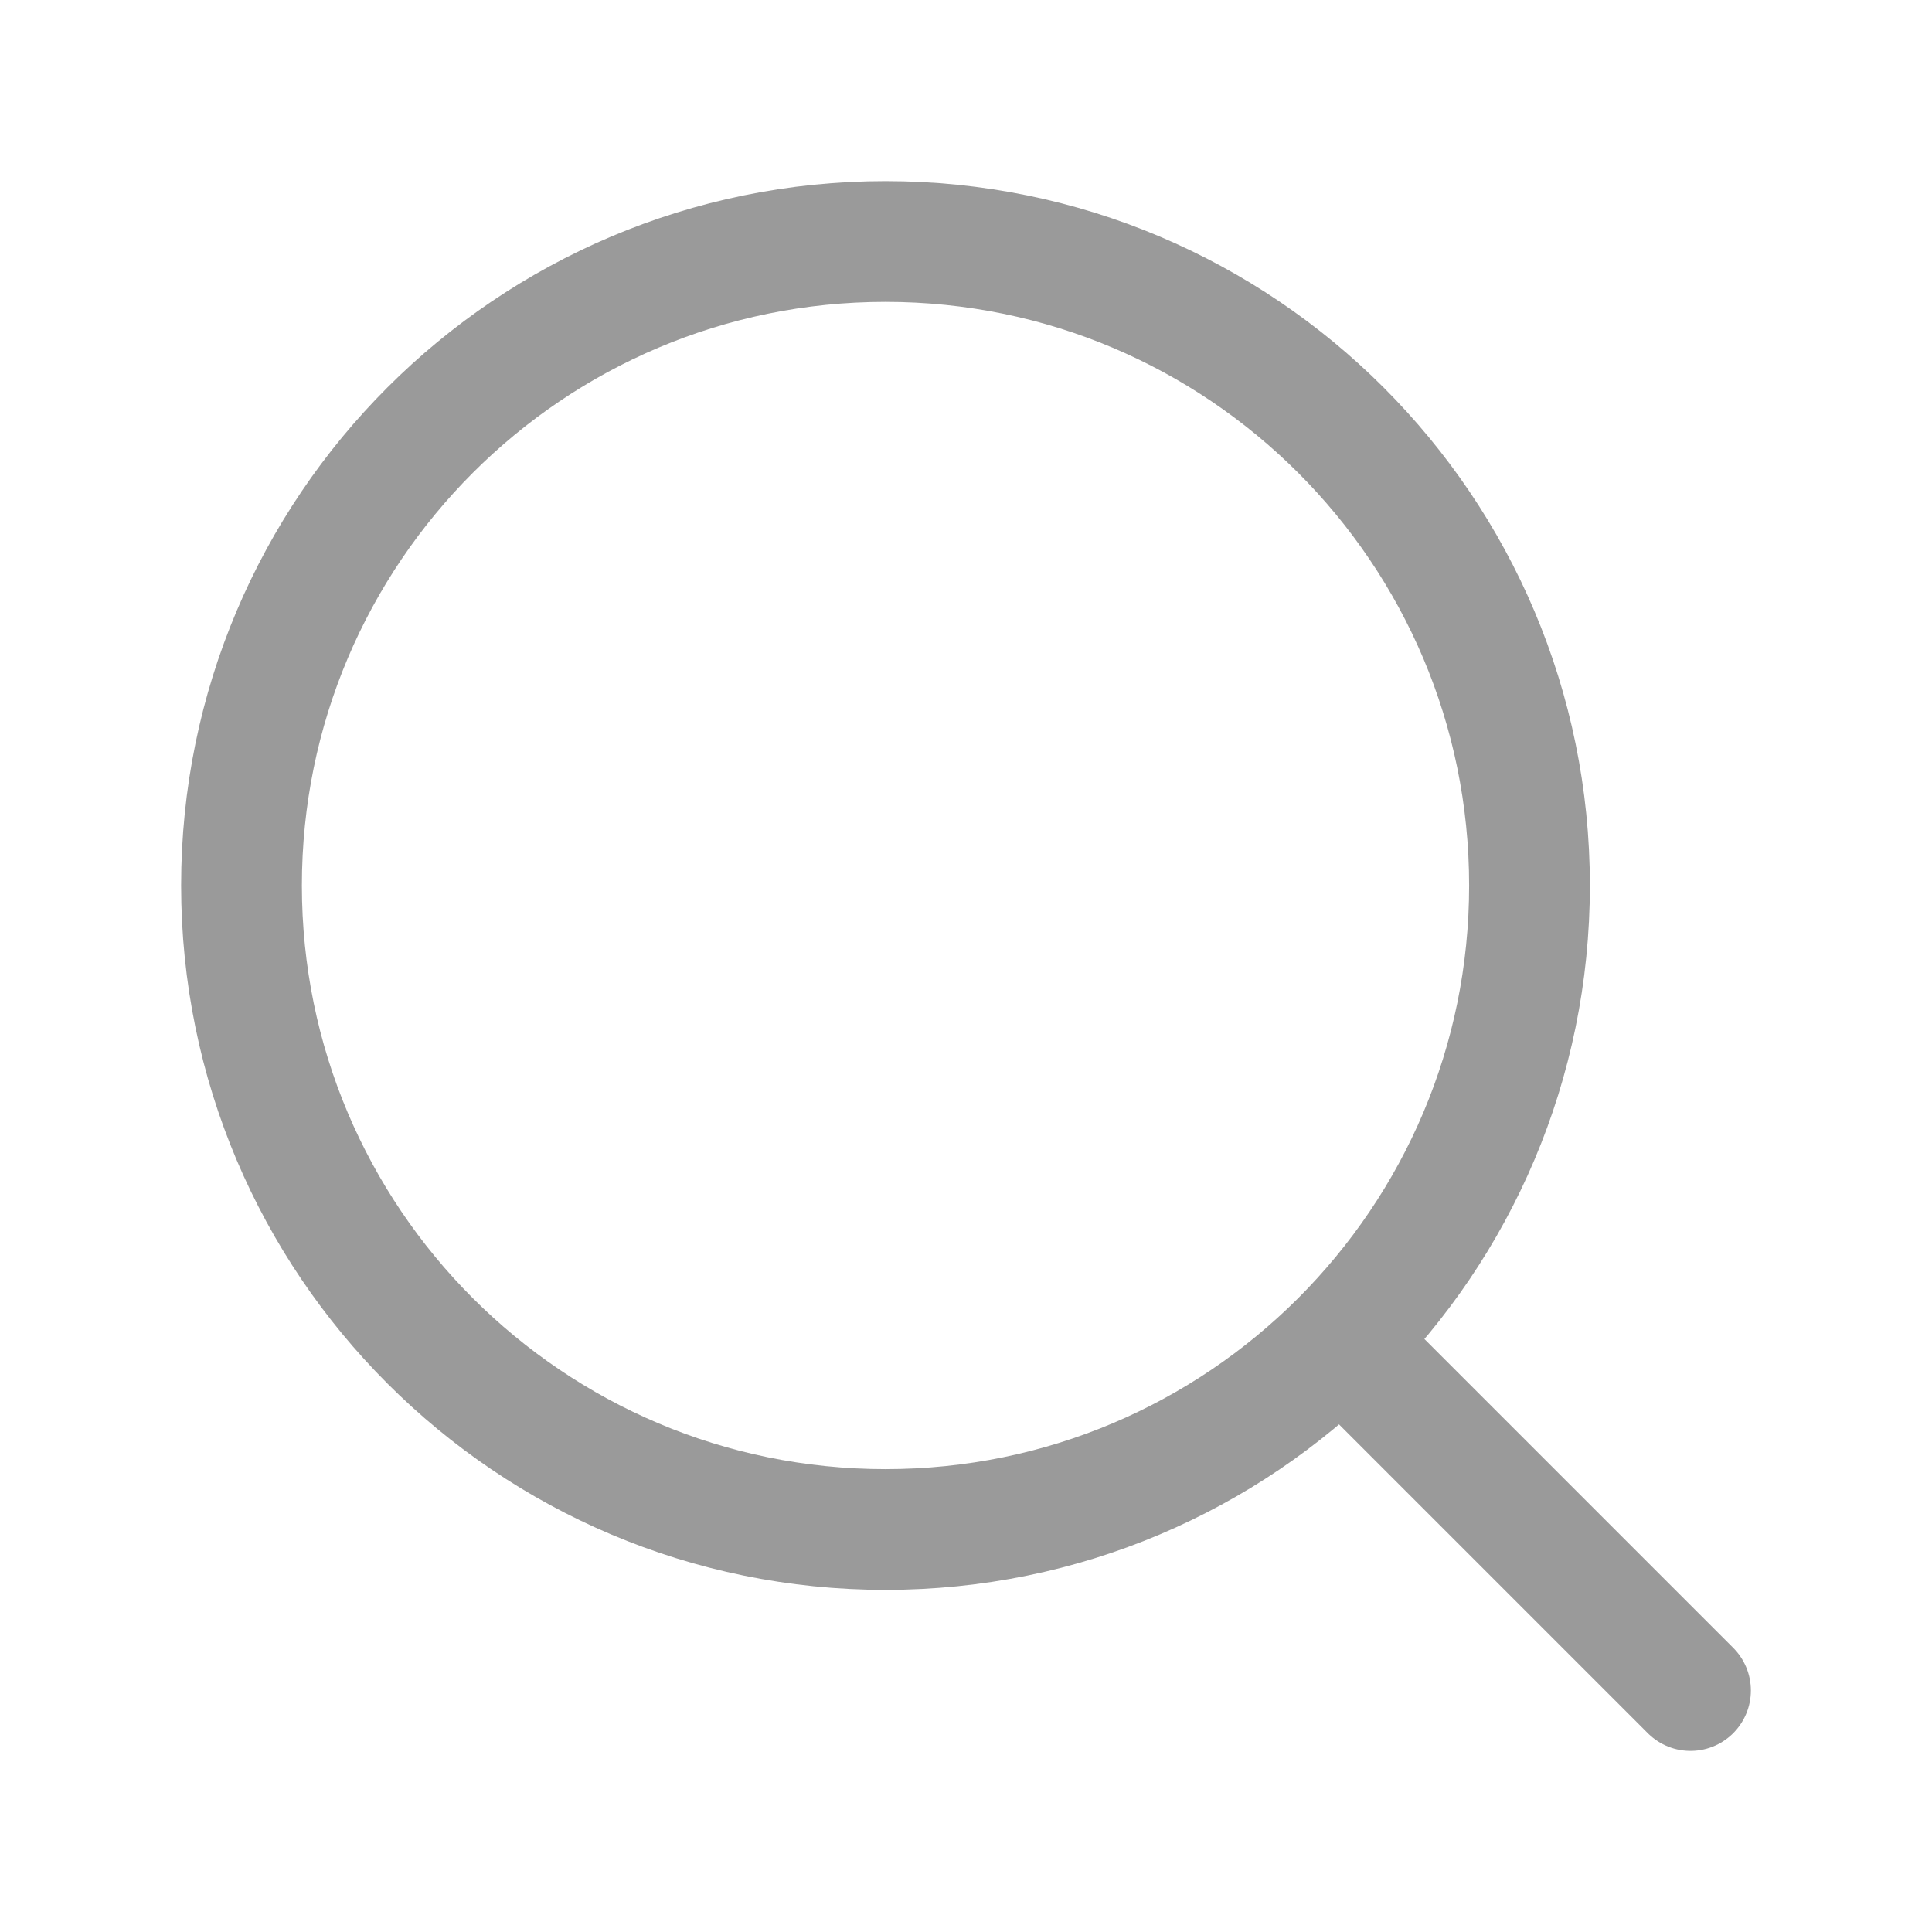
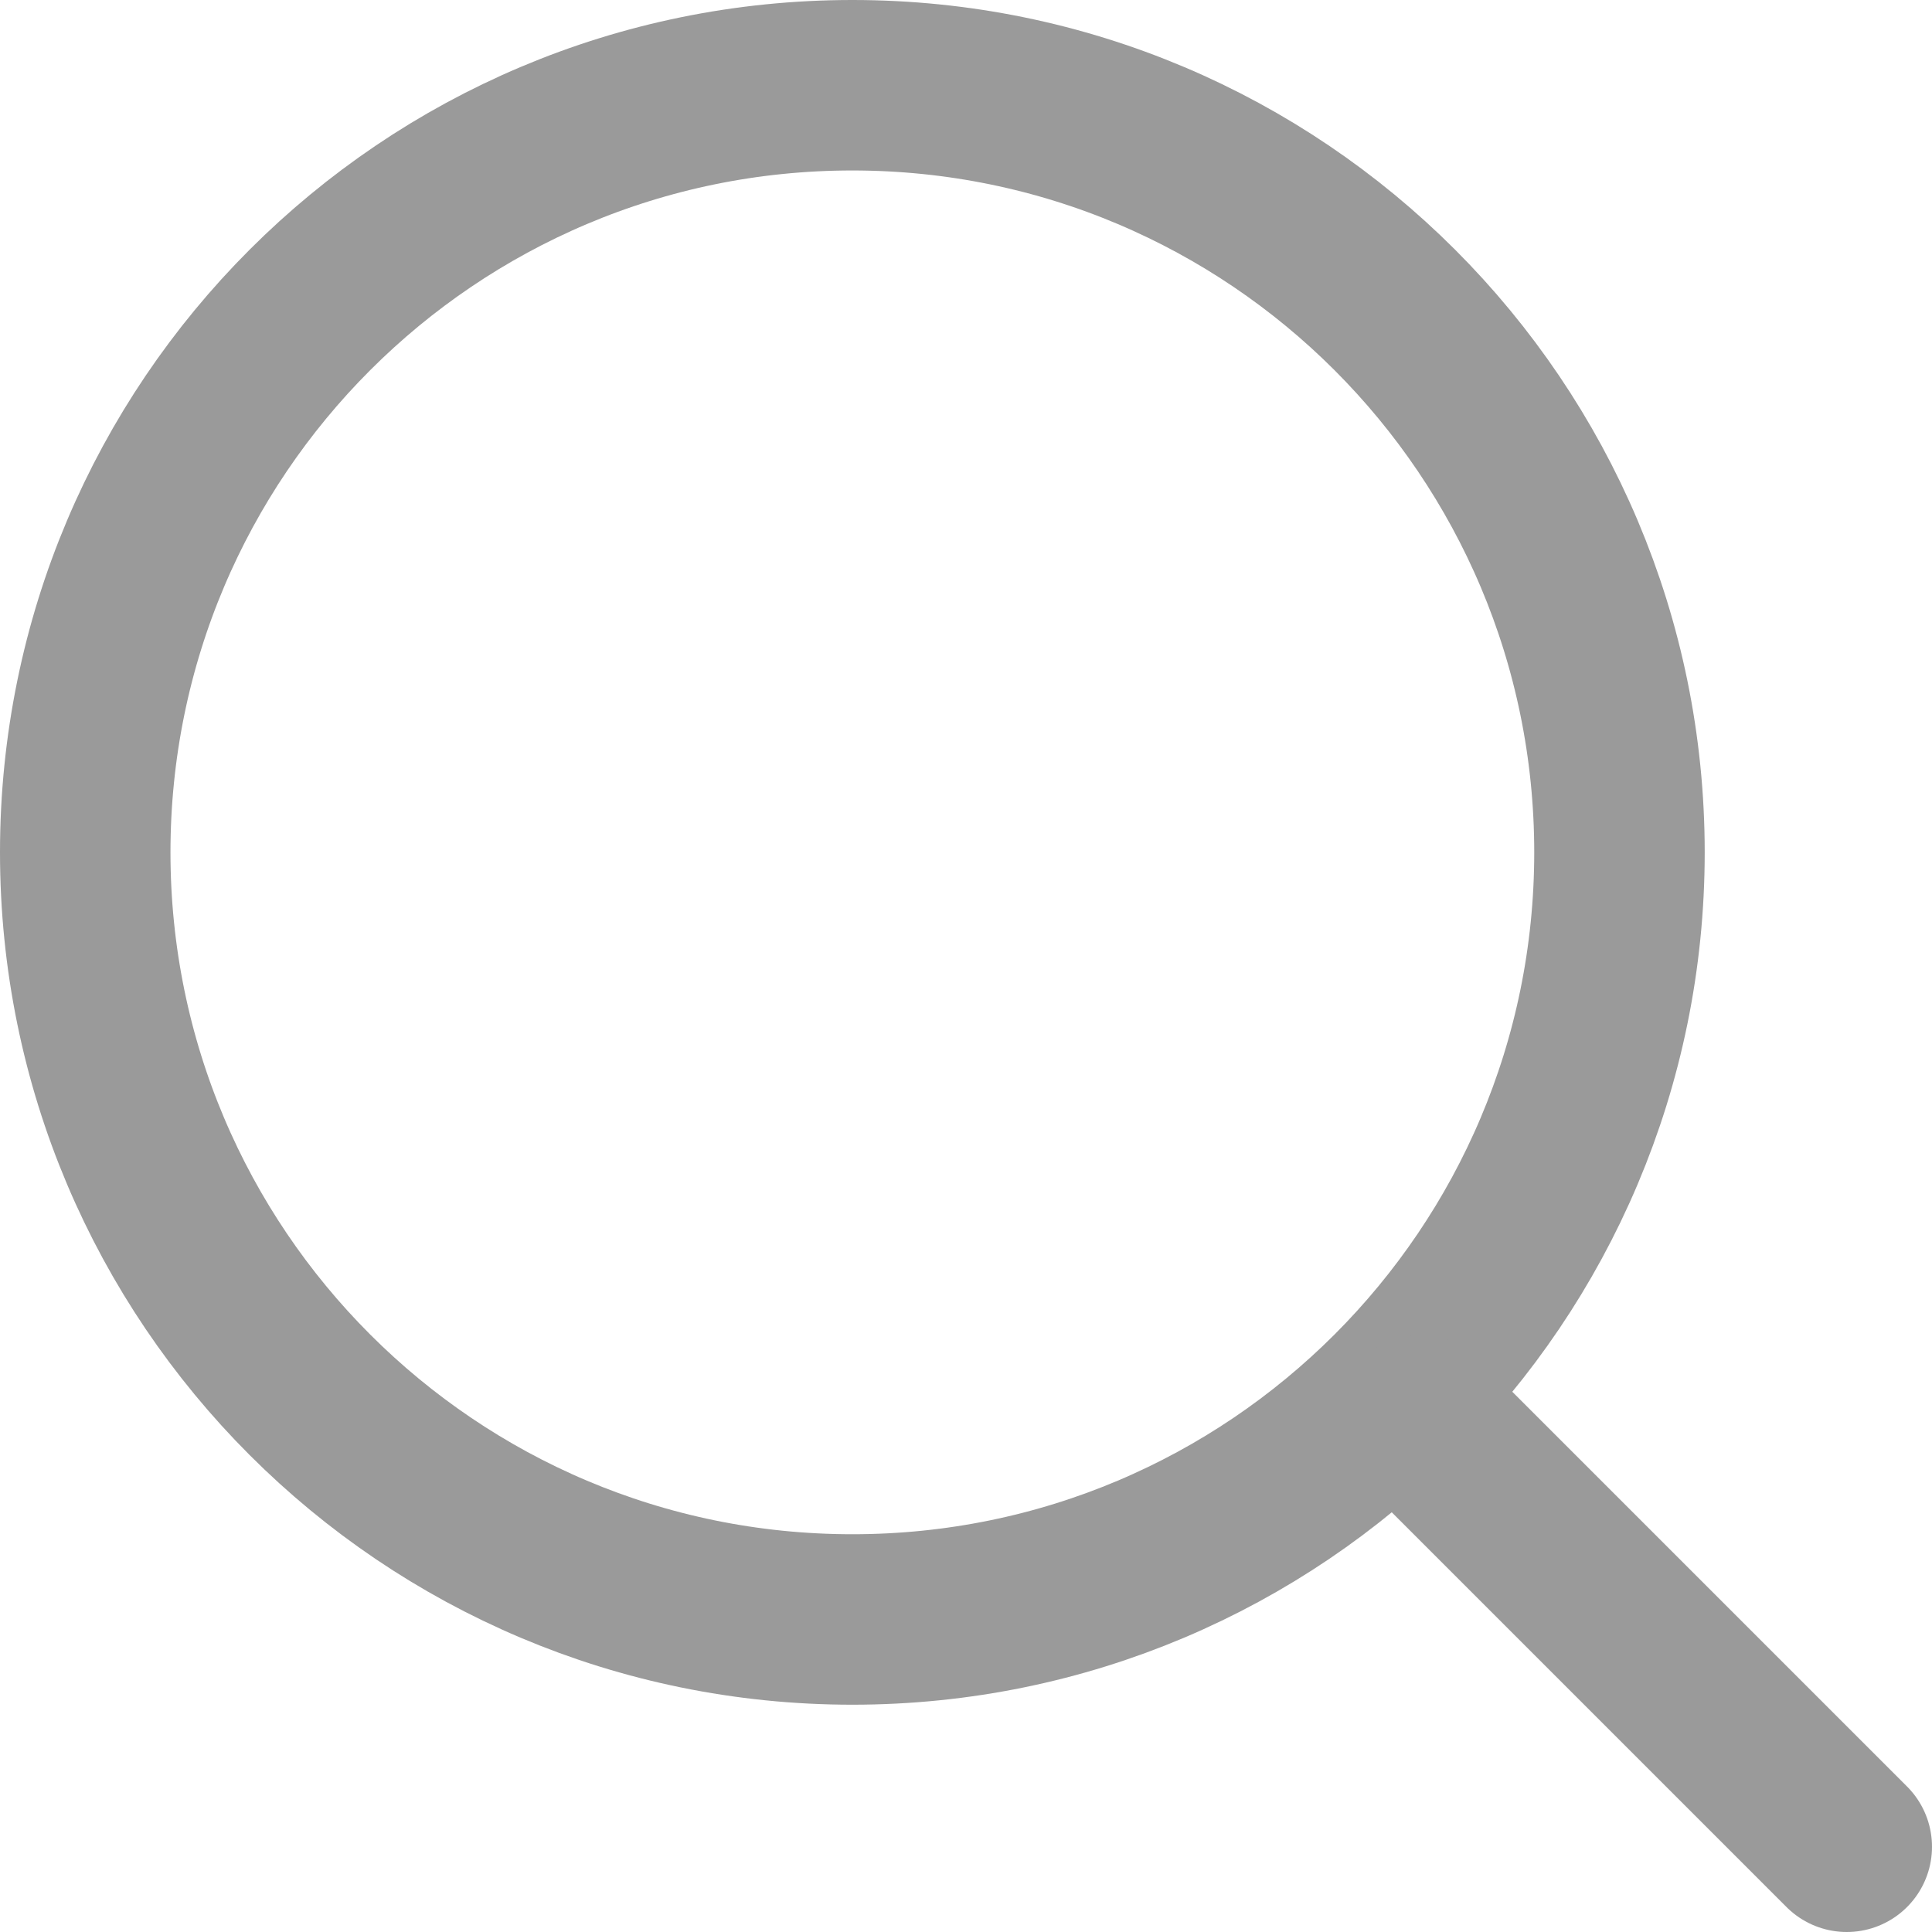
- <svg xmlns="http://www.w3.org/2000/svg" viewBox="0 0 24 24" fill="none" stroke="#9a9a9a" stroke-width="1.5" stroke-linecap="round" stroke-linejoin="round">
-   <path d="M17 17L21 21" stroke-linecap="round" stroke-linejoin="round" stroke-width="1.5" y="0" />
-   <path d="M19 11C19 6.582 15.418 3 11 3C6.582 3 3 6.582 3 11C3 15.418 6.582 19 11 19C15.418 19 19 15.418 19 11Z" stroke-linecap="round" stroke-linejoin="round" stroke-width="1.5" y="1" />
+ <svg xmlns="http://www.w3.org/2000/svg" viewBox="0 0 17 17" fill="none" stroke="#9a9a9a" stroke-width="1.5" stroke-linecap="round" stroke-linejoin="round">
+   <circle cx="7.5" cy="7.5" r="6.75" />
+   <path d="m12.5 12.5 3.75 3.75" />
</svg>
